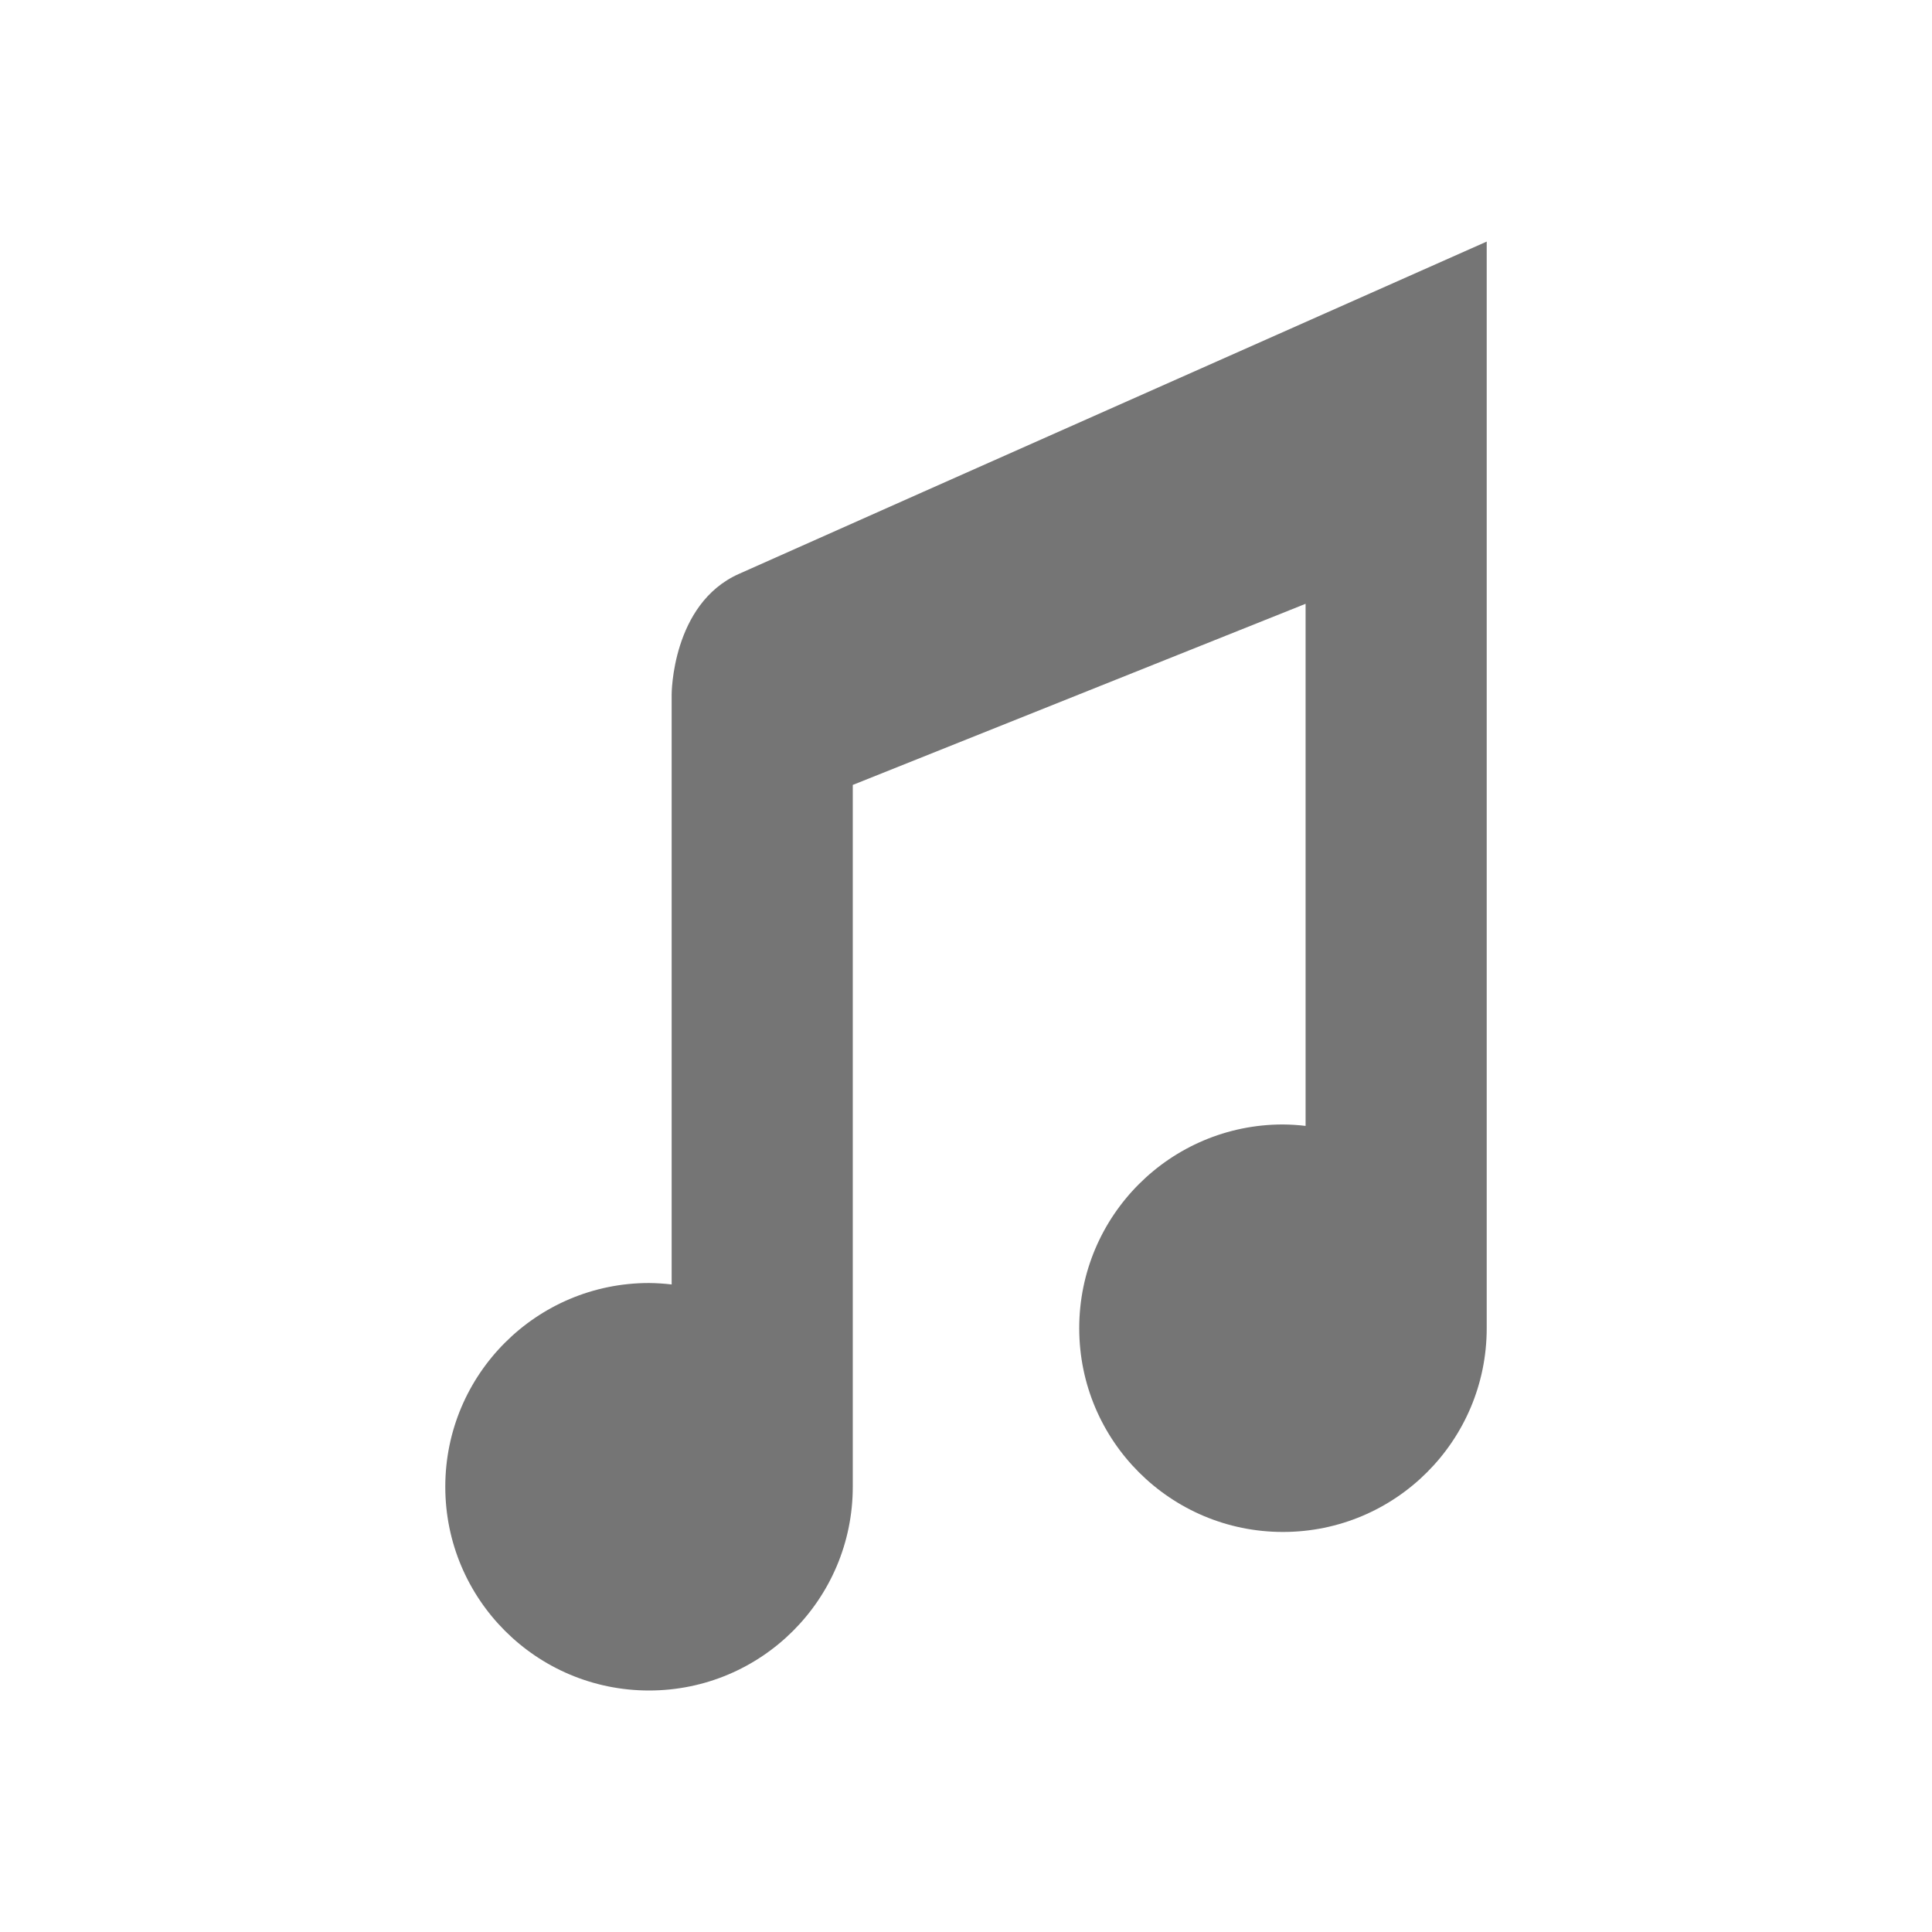
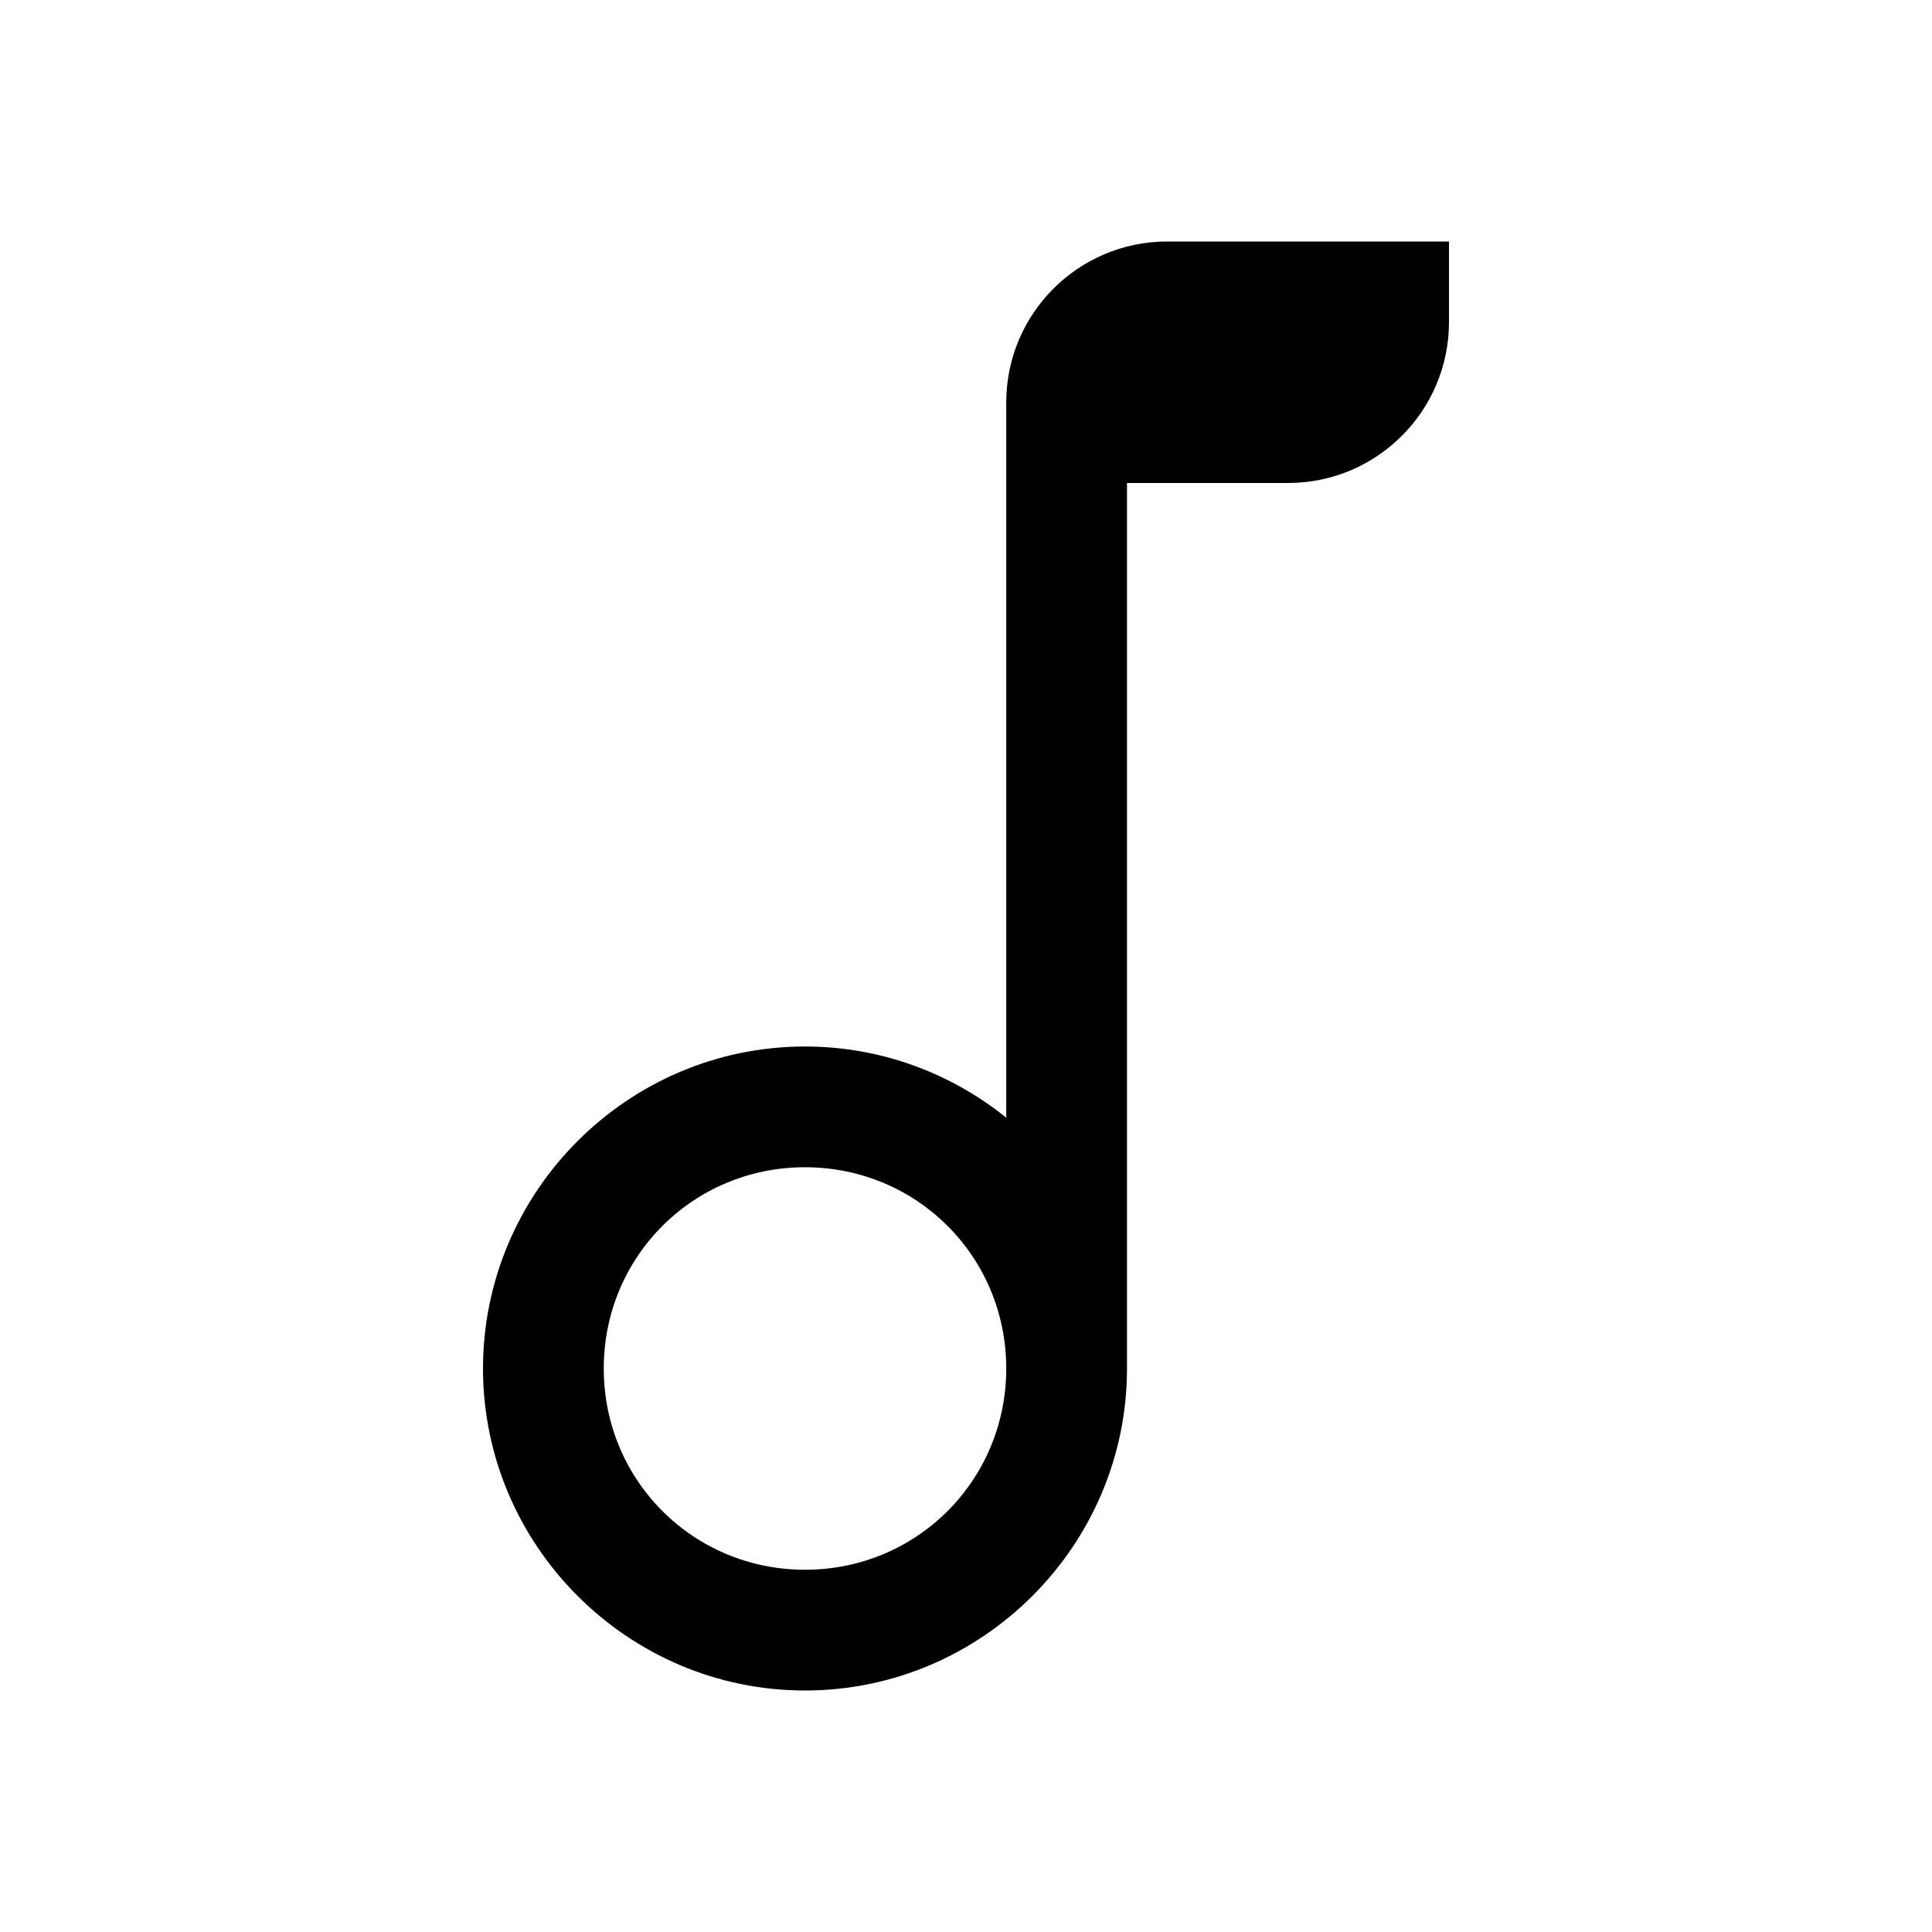
- <svg xmlns="http://www.w3.org/2000/svg" width="48" height="48" id="svg4682" version="1.1">
-   <defs id="defs4684" />
-   <g id="layer1" transform="translate(0,-1004.362)">
-     <path style="color:#000000;display:inline;overflow:visible;visibility:visible;opacity:1;fill:#757575;fill-opacity:1;fill-rule:nonzero;stroke:none;stroke-width:3.986;stroke-linecap:round;stroke-linejoin:round;stroke-miterlimit:4;stroke-dasharray:none;stroke-dashoffset:0;stroke-opacity:1;marker:none;enable-background:accumulate" d="m 36.937,1010.364 c -6.459,2.872 -12.478,5.536 -18.58,8.257 -1.67,0.745 -1.67,2.993 -1.67,2.993 v 14.66 c -0.187,-0.022 -0.374,-0.034 -0.562,-0.036 -2.796,0 -5.062,2.267 -5.062,5.062 0,2.796 2.267,5.062 5.062,5.062 2.796,0 5.062,-2.266 5.062,-5.062 v -17.437 l 11.25,-4.5 v 12.972 c -0.187,-0.023 -0.374,-0.034 -0.562,-0.036 -2.796,0 -5.062,2.267 -5.062,5.062 0,2.796 2.267,5.062 5.062,5.062 2.796,0 5.062,-2.266 5.062,-5.062 v -26.999 z" id="path7165" />
+ <svg xmlns="http://www.w3.org/2000/svg" width="96.0px" height="96.0px" viewBox="0 0 96.0 96.0" version="1.1" id="SVGRoot">
+   <defs id="defs10958" />
+   <g id="layer1">
+     <path id="circle5298" style="color:#000000;fill:#000000;stroke-linecap:round;-inkscape-stroke:none;paint-order:markers fill stroke" d="M 58 12 A 8 8 0 0 0 50 20 L 50 24 L 50 55.537 C 47.256 53.328 43.776 52 40 52 C 31.199 52 24 59.199 24 68 C 24 76.801 31.199 84 40 84 C 48.801 84 56 76.801 56 68 L 56 24 L 64 24 A 8 8 0 0 0 72 16 L 72 12 L 58 12 z M 40 58 C 45.558 58 50 62.442 50 68 C 50 73.558 45.558 78 40 78 C 34.442 78 30 73.558 30 68 C 30 62.442 34.442 58 40 58 z " />
  </g>
</svg>
